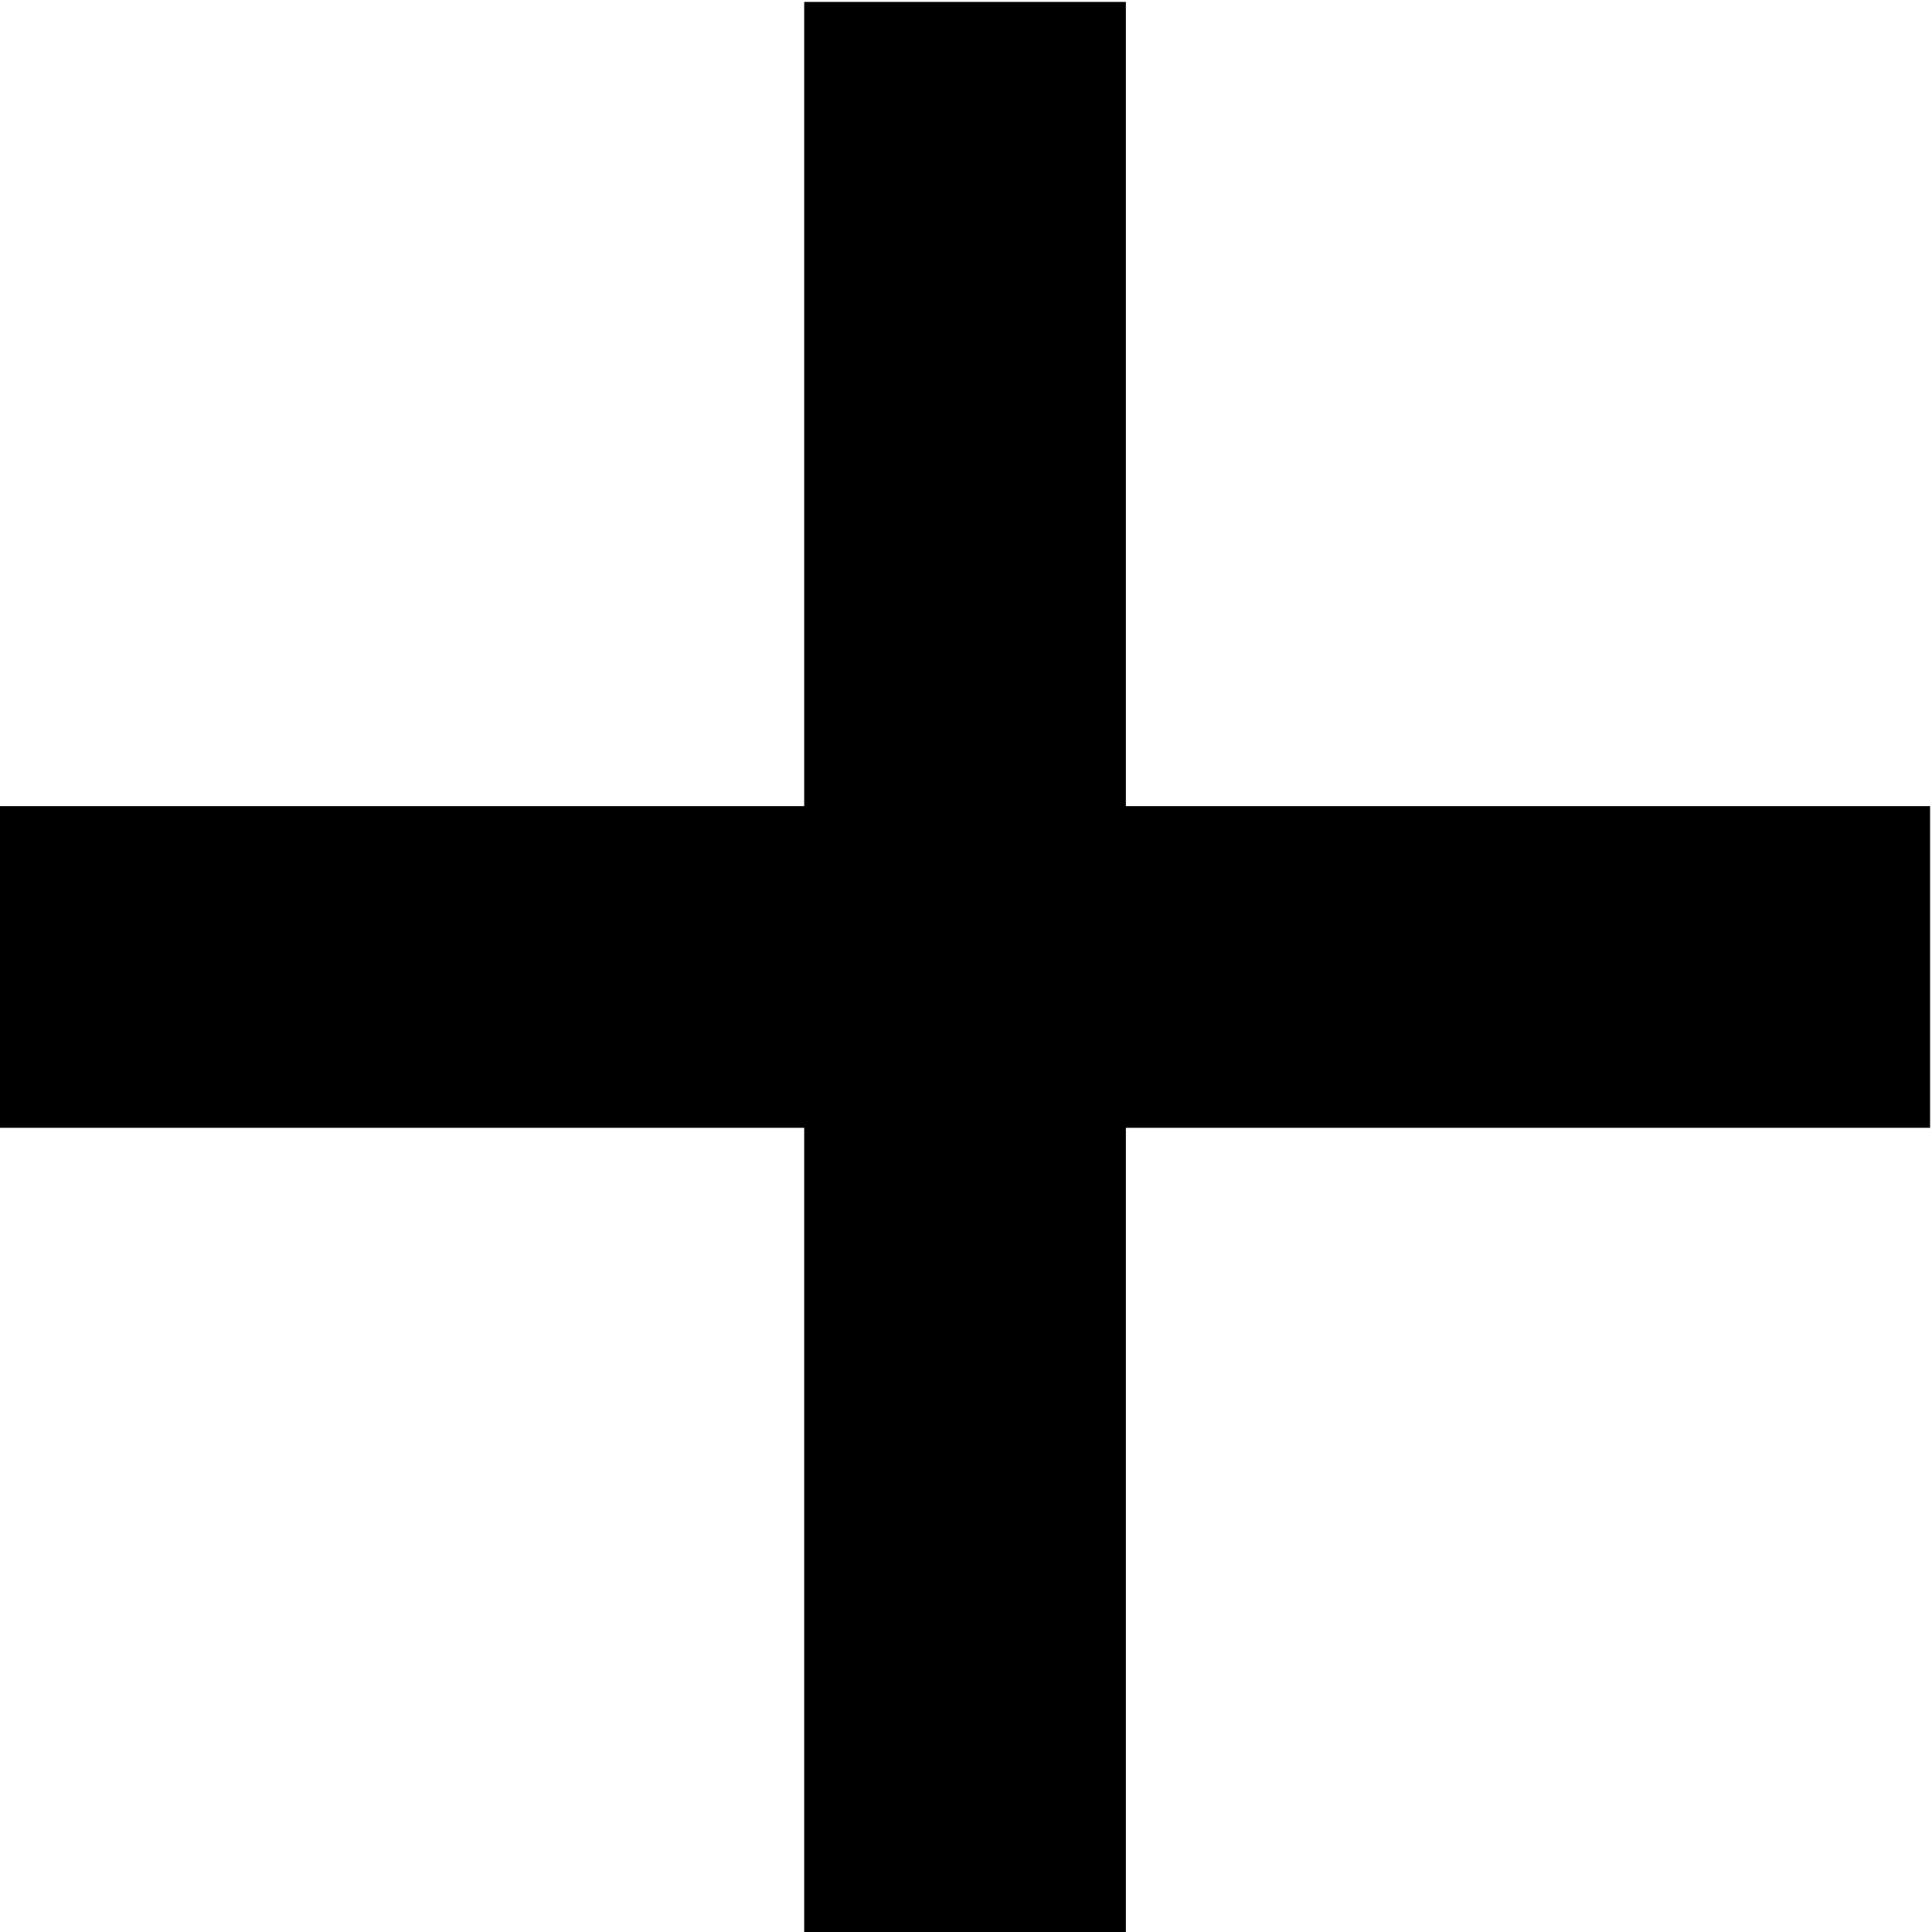
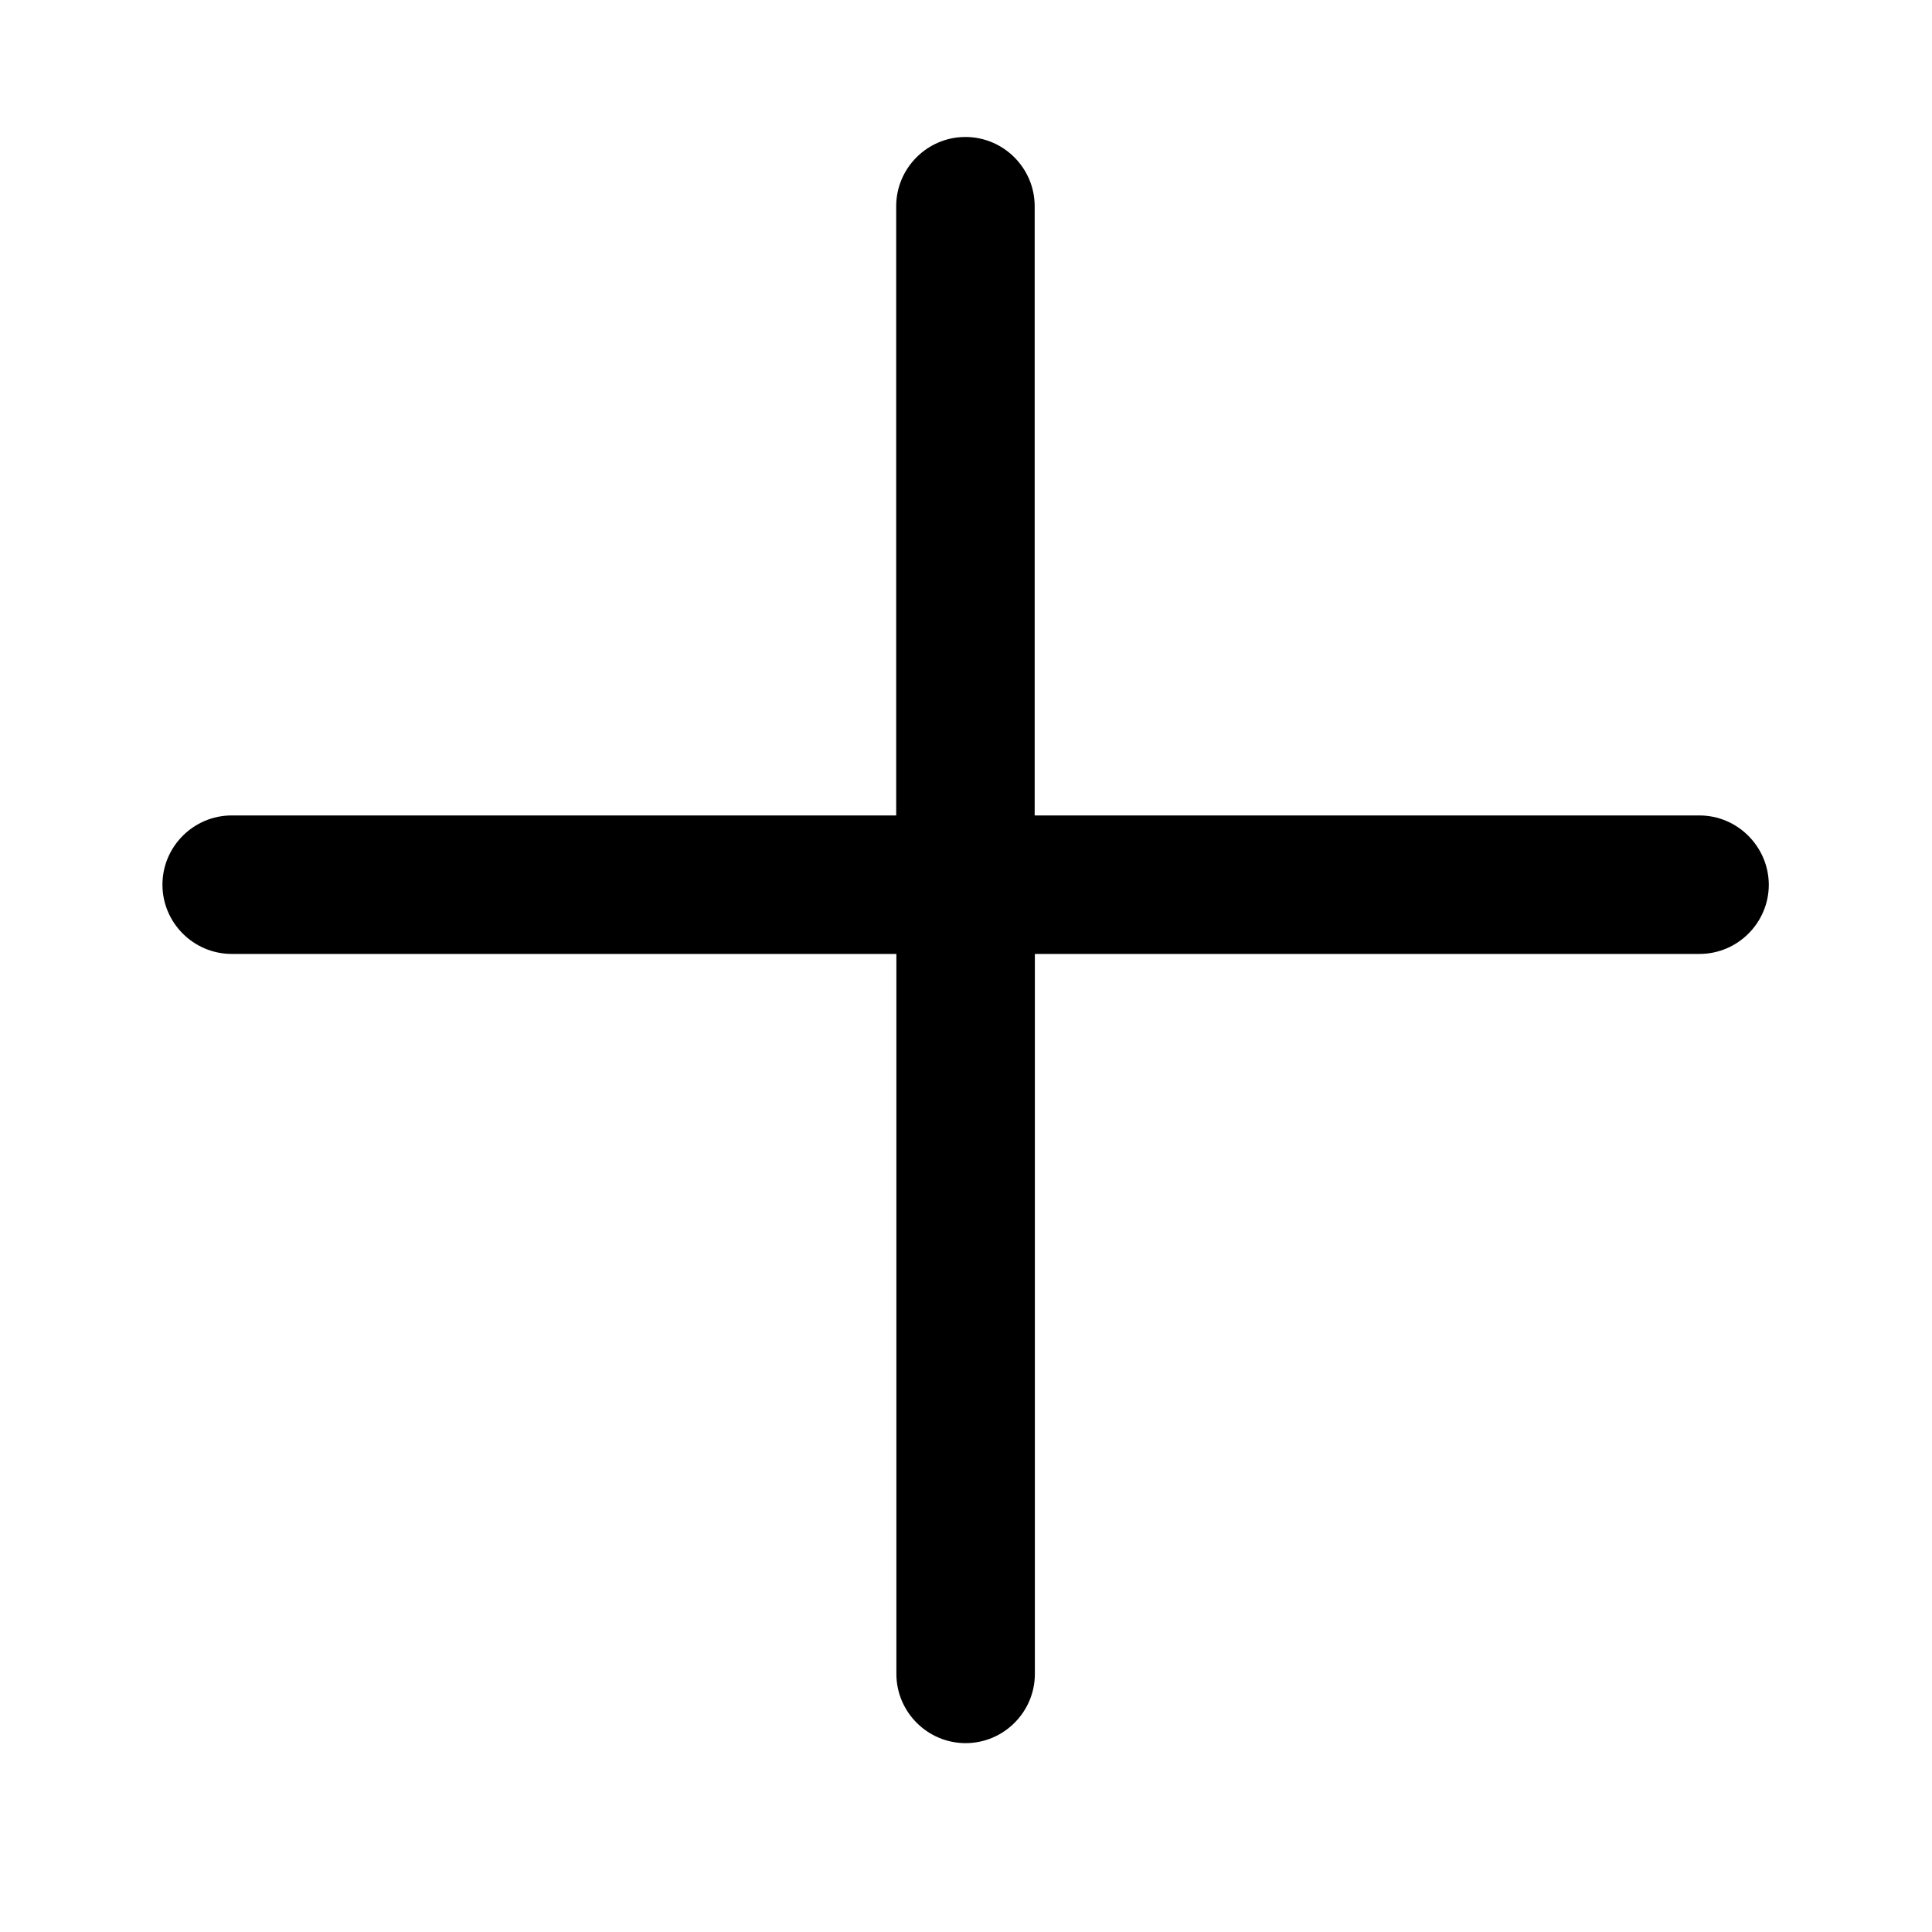
- <svg xmlns="http://www.w3.org/2000/svg" t="1586351982105" class="icon" viewBox="0 0 1024 1024" version="1.1" p-id="10666" width="200" height="200">
+ <svg xmlns="http://www.w3.org/2000/svg" t="1577244021486" class="icon" viewBox="0 0 1024 1024" version="1.1" p-id="1553" width="200" height="200">
  <defs>
    <style type="text/css" />
  </defs>
-   <path d="M1022.976 427.264h-426.24V1.024H426.24v426.24H0V597.76h426.24V1024h170.496V597.76h426.24z" fill="#000000" p-id="10667" />
+   <path d="M900.7 432.2H548.4V109.3c0-20.2-16.5-36.7-36.7-36.7-20.2 0-36.7 16.5-36.7 36.7v322.9H122.8c-20.2 0-36.7 16.5-36.7 36.7 0 20.2 16.5 36.7 36.7 36.7h352.3v381.6c0 20.2 16.5 36.7 36.7 36.7 20.2 0 36.7-16.5 36.7-36.7V505.6h352.3c20.2 0 36.7-16.5 36.7-36.7-0.1-20.2-16.6-36.7-36.8-36.7z" fill="" p-id="1554" />
</svg>
